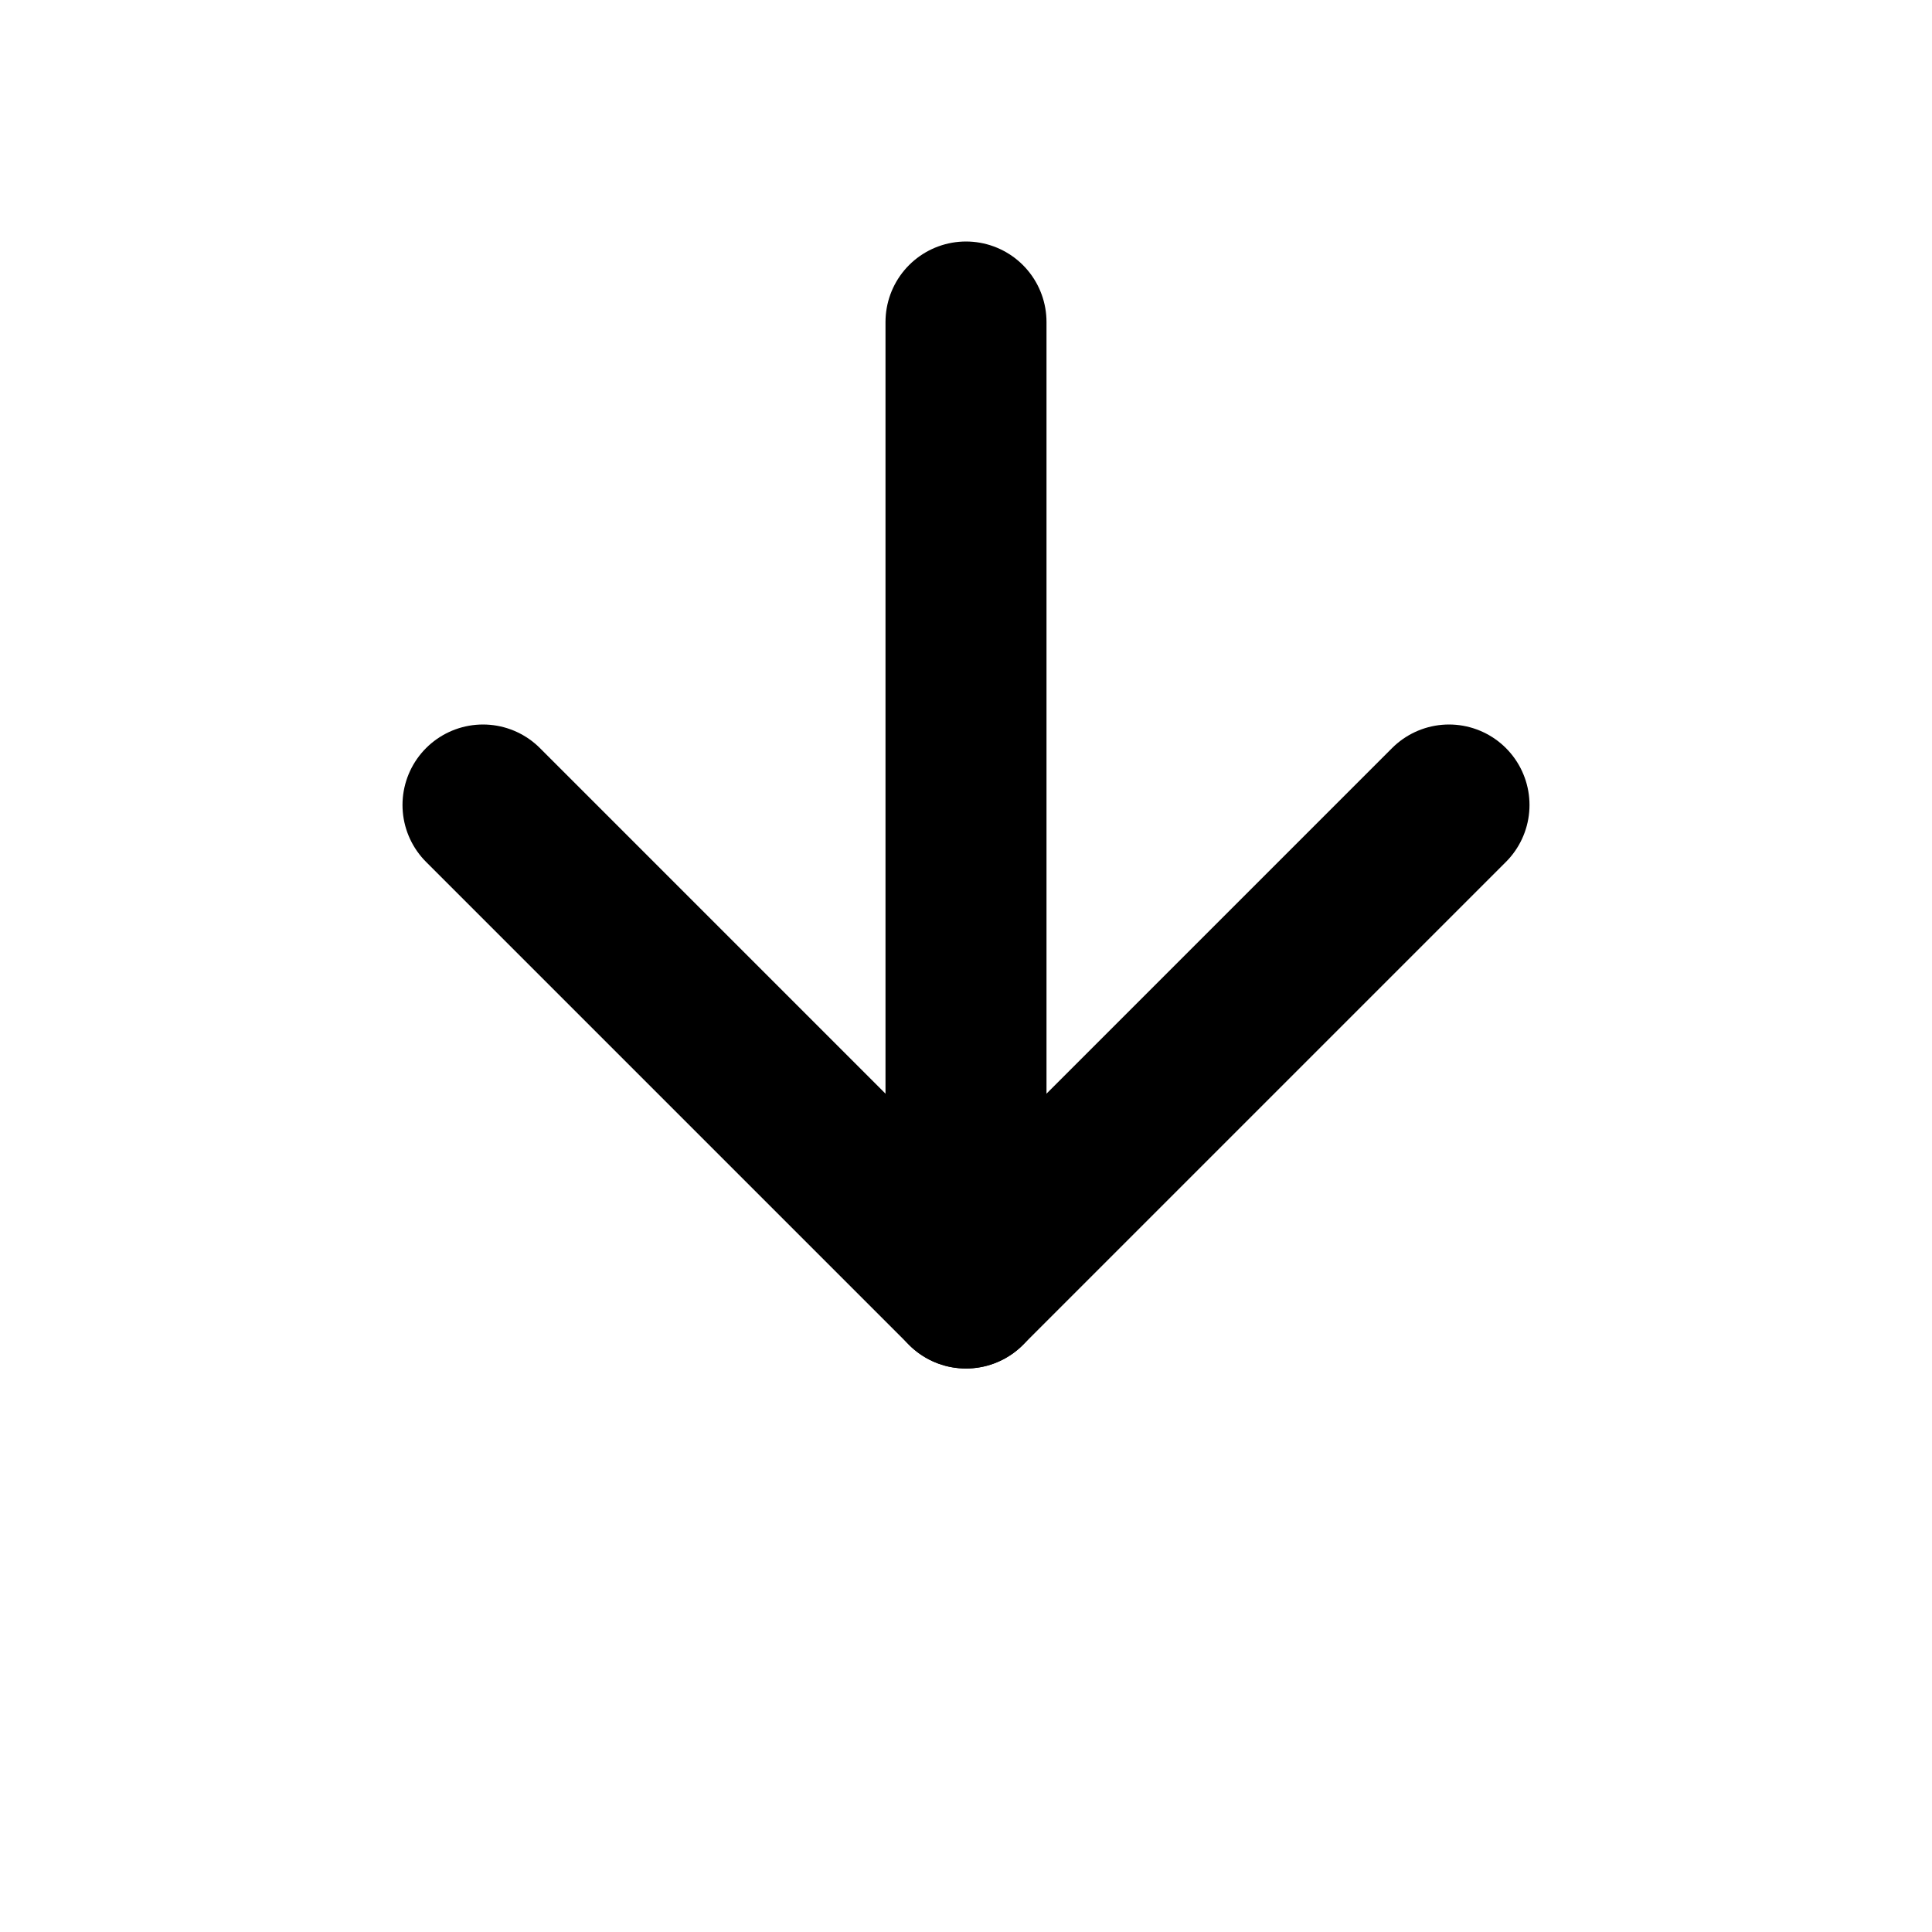
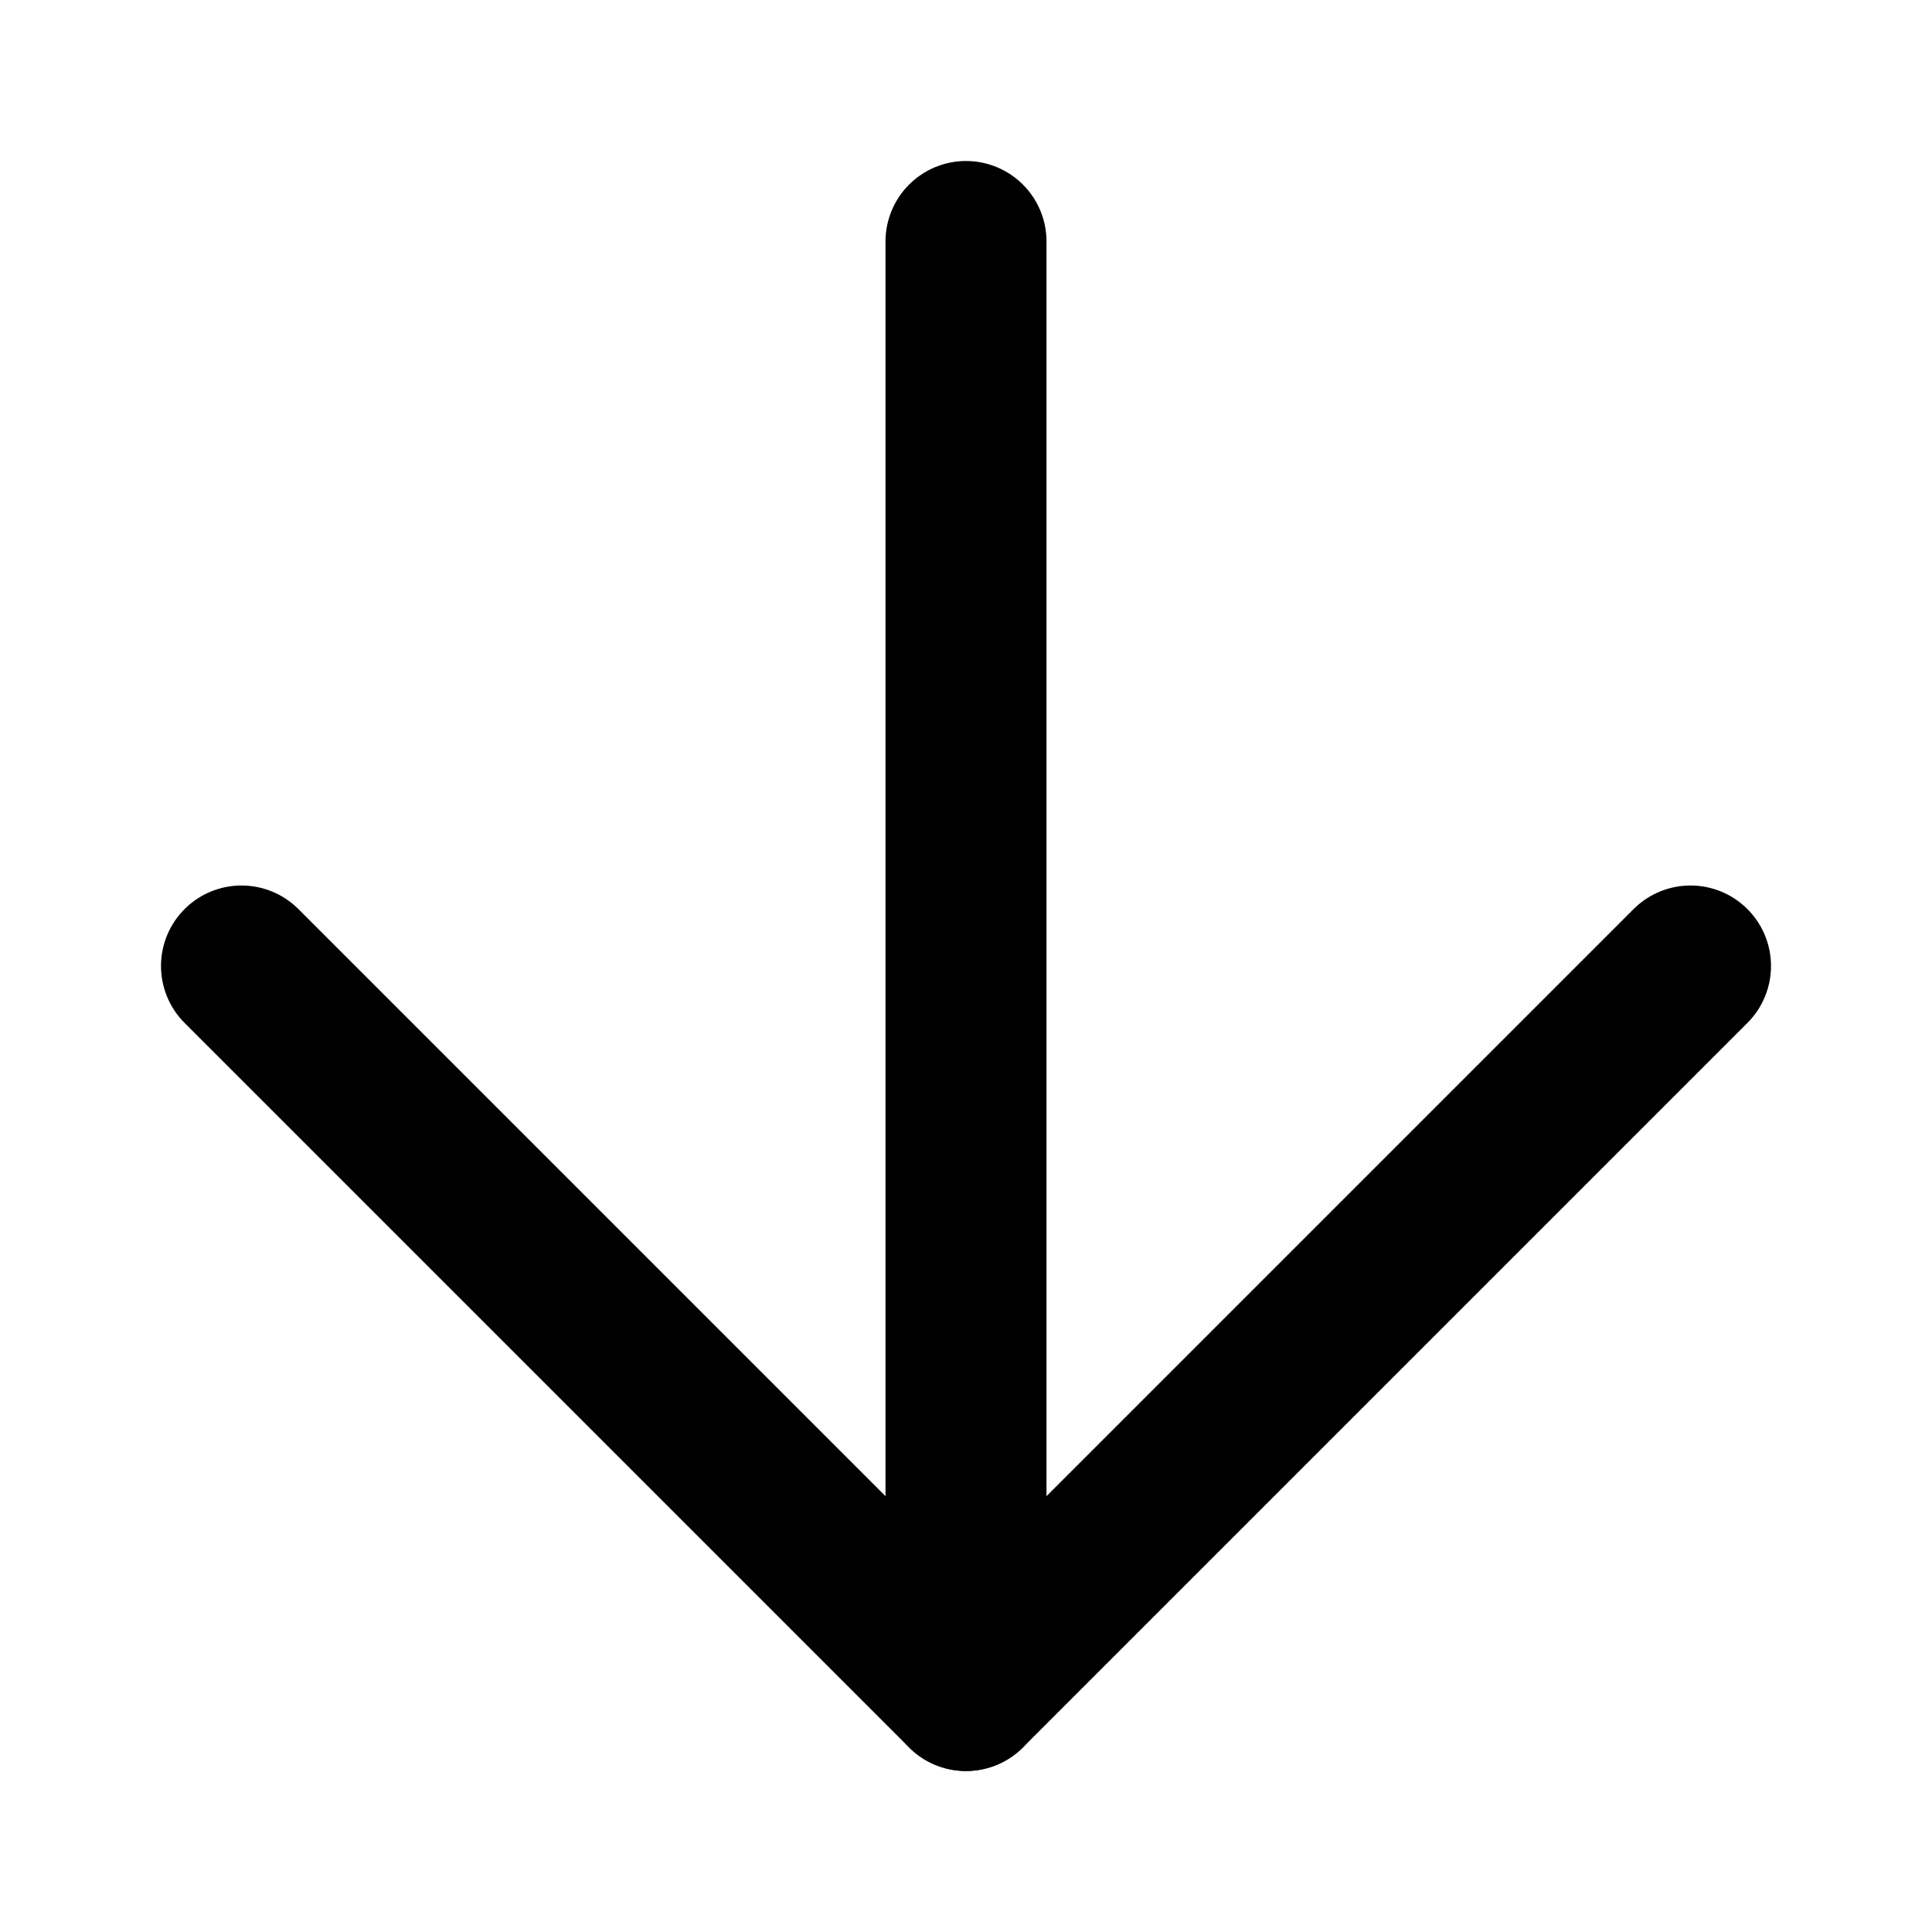
<svg xmlns="http://www.w3.org/2000/svg" viewBox="0 0 24 24" width="24" height="24" fill="none" stroke="#000" stroke-width="2" stroke-linecap="round" stroke-linejoin="round">
-   <path d="m6 10 6 6 6-6" />
-   <path d="M12 16V4" />
+   <path d="m3 12 9 9 9-9" />
+   <path d="M12 21V3" />
</svg>
